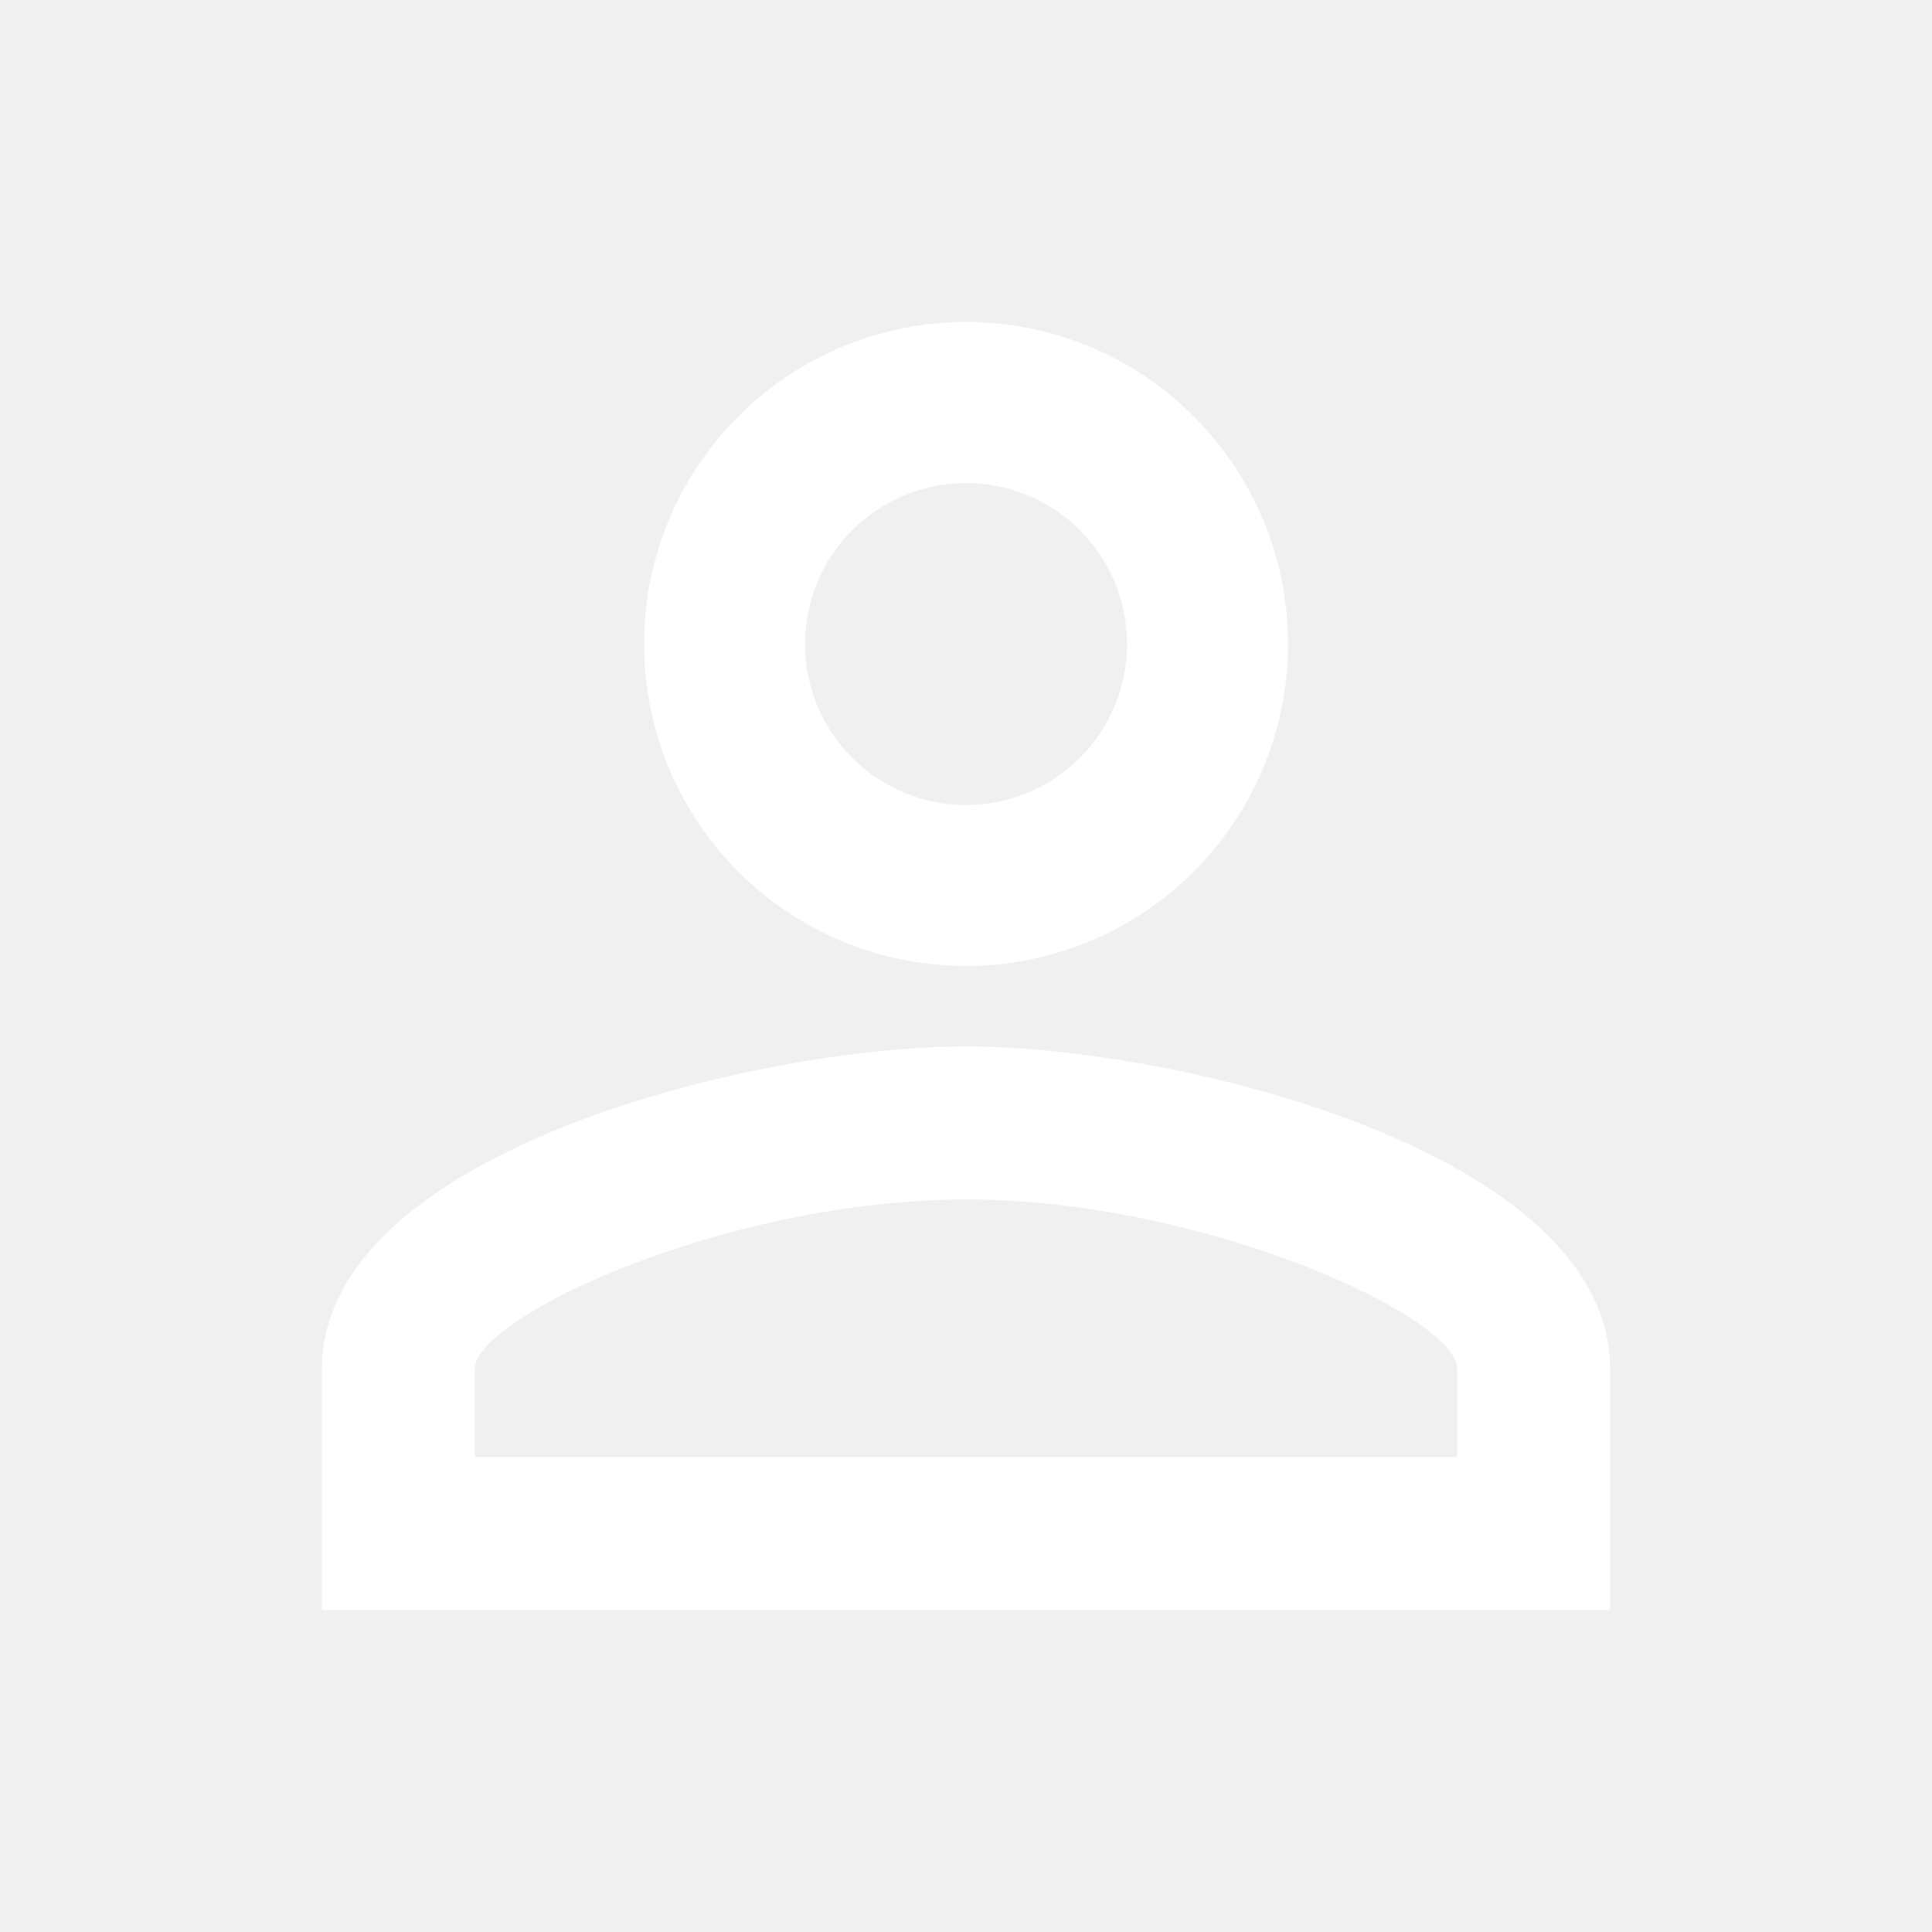
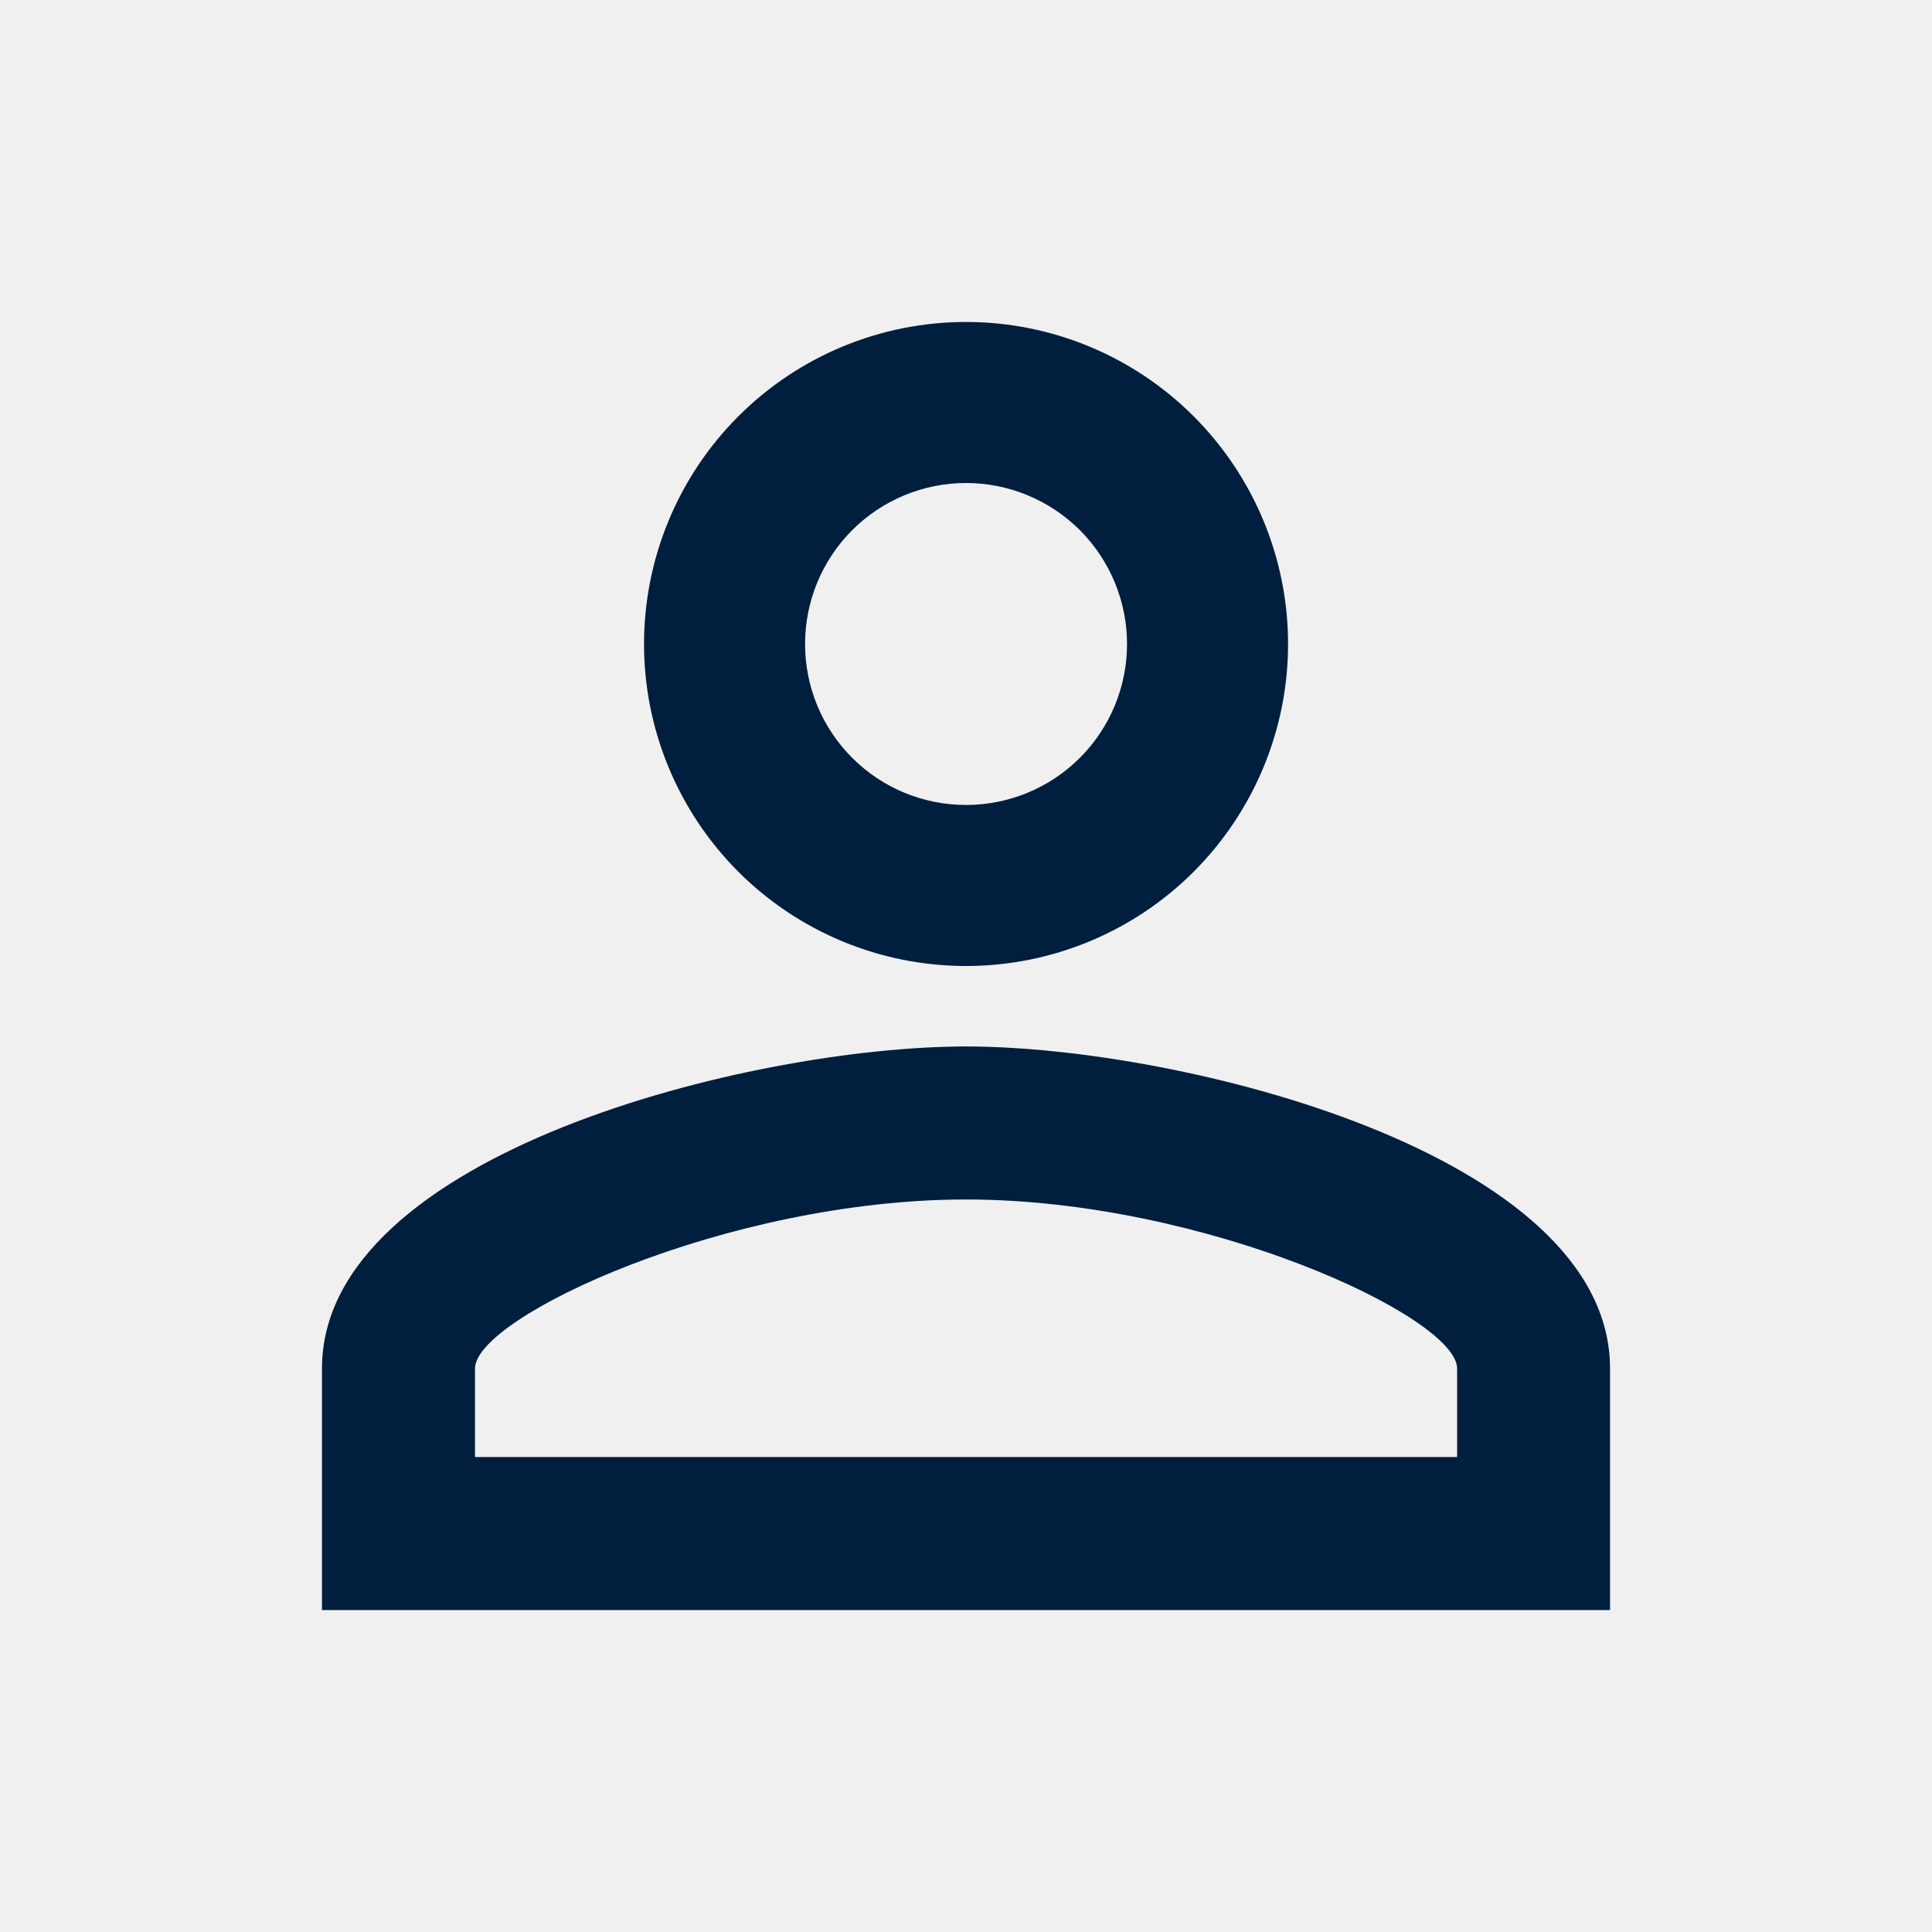
<svg xmlns="http://www.w3.org/2000/svg" width="20" height="20" viewBox="0 0 20 20" fill="none">
-   <path d="M10 3.333C10.884 3.333 11.732 3.684 12.357 4.31C12.982 4.935 13.334 5.783 13.334 6.667C13.334 7.551 12.982 8.398 12.357 9.024C11.732 9.649 10.884 10 10 10C9.116 10 8.268 9.649 7.643 9.024C7.018 8.398 6.667 7.551 6.667 6.667C6.667 5.783 7.018 4.935 7.643 4.31C8.268 3.684 9.116 3.333 10 3.333ZM10 5C9.558 5 9.134 5.176 8.822 5.488C8.509 5.801 8.334 6.225 8.334 6.667C8.334 7.109 8.509 7.533 8.822 7.845C9.134 8.158 9.558 8.333 10 8.333C10.442 8.333 10.866 8.158 11.179 7.845C11.491 7.533 11.667 7.109 11.667 6.667C11.667 6.225 11.491 5.801 11.179 5.488C10.866 5.176 10.442 5 10 5ZM10 10.833C12.225 10.833 16.667 11.942 16.667 14.167V16.667H3.333V14.167C3.333 11.942 7.775 10.833 10 10.833ZM10 12.417C7.525 12.417 4.917 13.633 4.917 14.167V15.083H15.084V14.167C15.084 13.633 12.475 12.417 10 12.417Z" fill="white" />
+   <path d="M10 3.333C10.884 3.333 11.732 3.684 12.357 4.31C12.982 4.935 13.334 5.783 13.334 6.667C13.334 7.551 12.982 8.398 12.357 9.024C11.732 9.649 10.884 10 10 10C9.116 10 8.268 9.649 7.643 9.024C7.018 8.398 6.667 7.551 6.667 6.667C6.667 5.783 7.018 4.935 7.643 4.31C8.268 3.684 9.116 3.333 10 3.333ZM10 5C9.558 5 9.134 5.176 8.822 5.488C8.509 5.801 8.334 6.225 8.334 6.667C8.334 7.109 8.509 7.533 8.822 7.845C9.134 8.158 9.558 8.333 10 8.333C10.442 8.333 10.866 8.158 11.179 7.845C11.491 7.533 11.667 7.109 11.667 6.667C11.667 6.225 11.491 5.801 11.179 5.488C10.866 5.176 10.442 5 10 5ZM10 10.833C12.225 10.833 16.667 11.942 16.667 14.167V16.667H3.333V14.167C3.333 11.942 7.775 10.833 10 10.833ZM10 12.417C7.525 12.417 4.917 13.633 4.917 14.167V15.083H15.084V14.167C15.084 13.633 12.475 12.417 10 12.417Z" fill="#001E3E" />
</svg>
